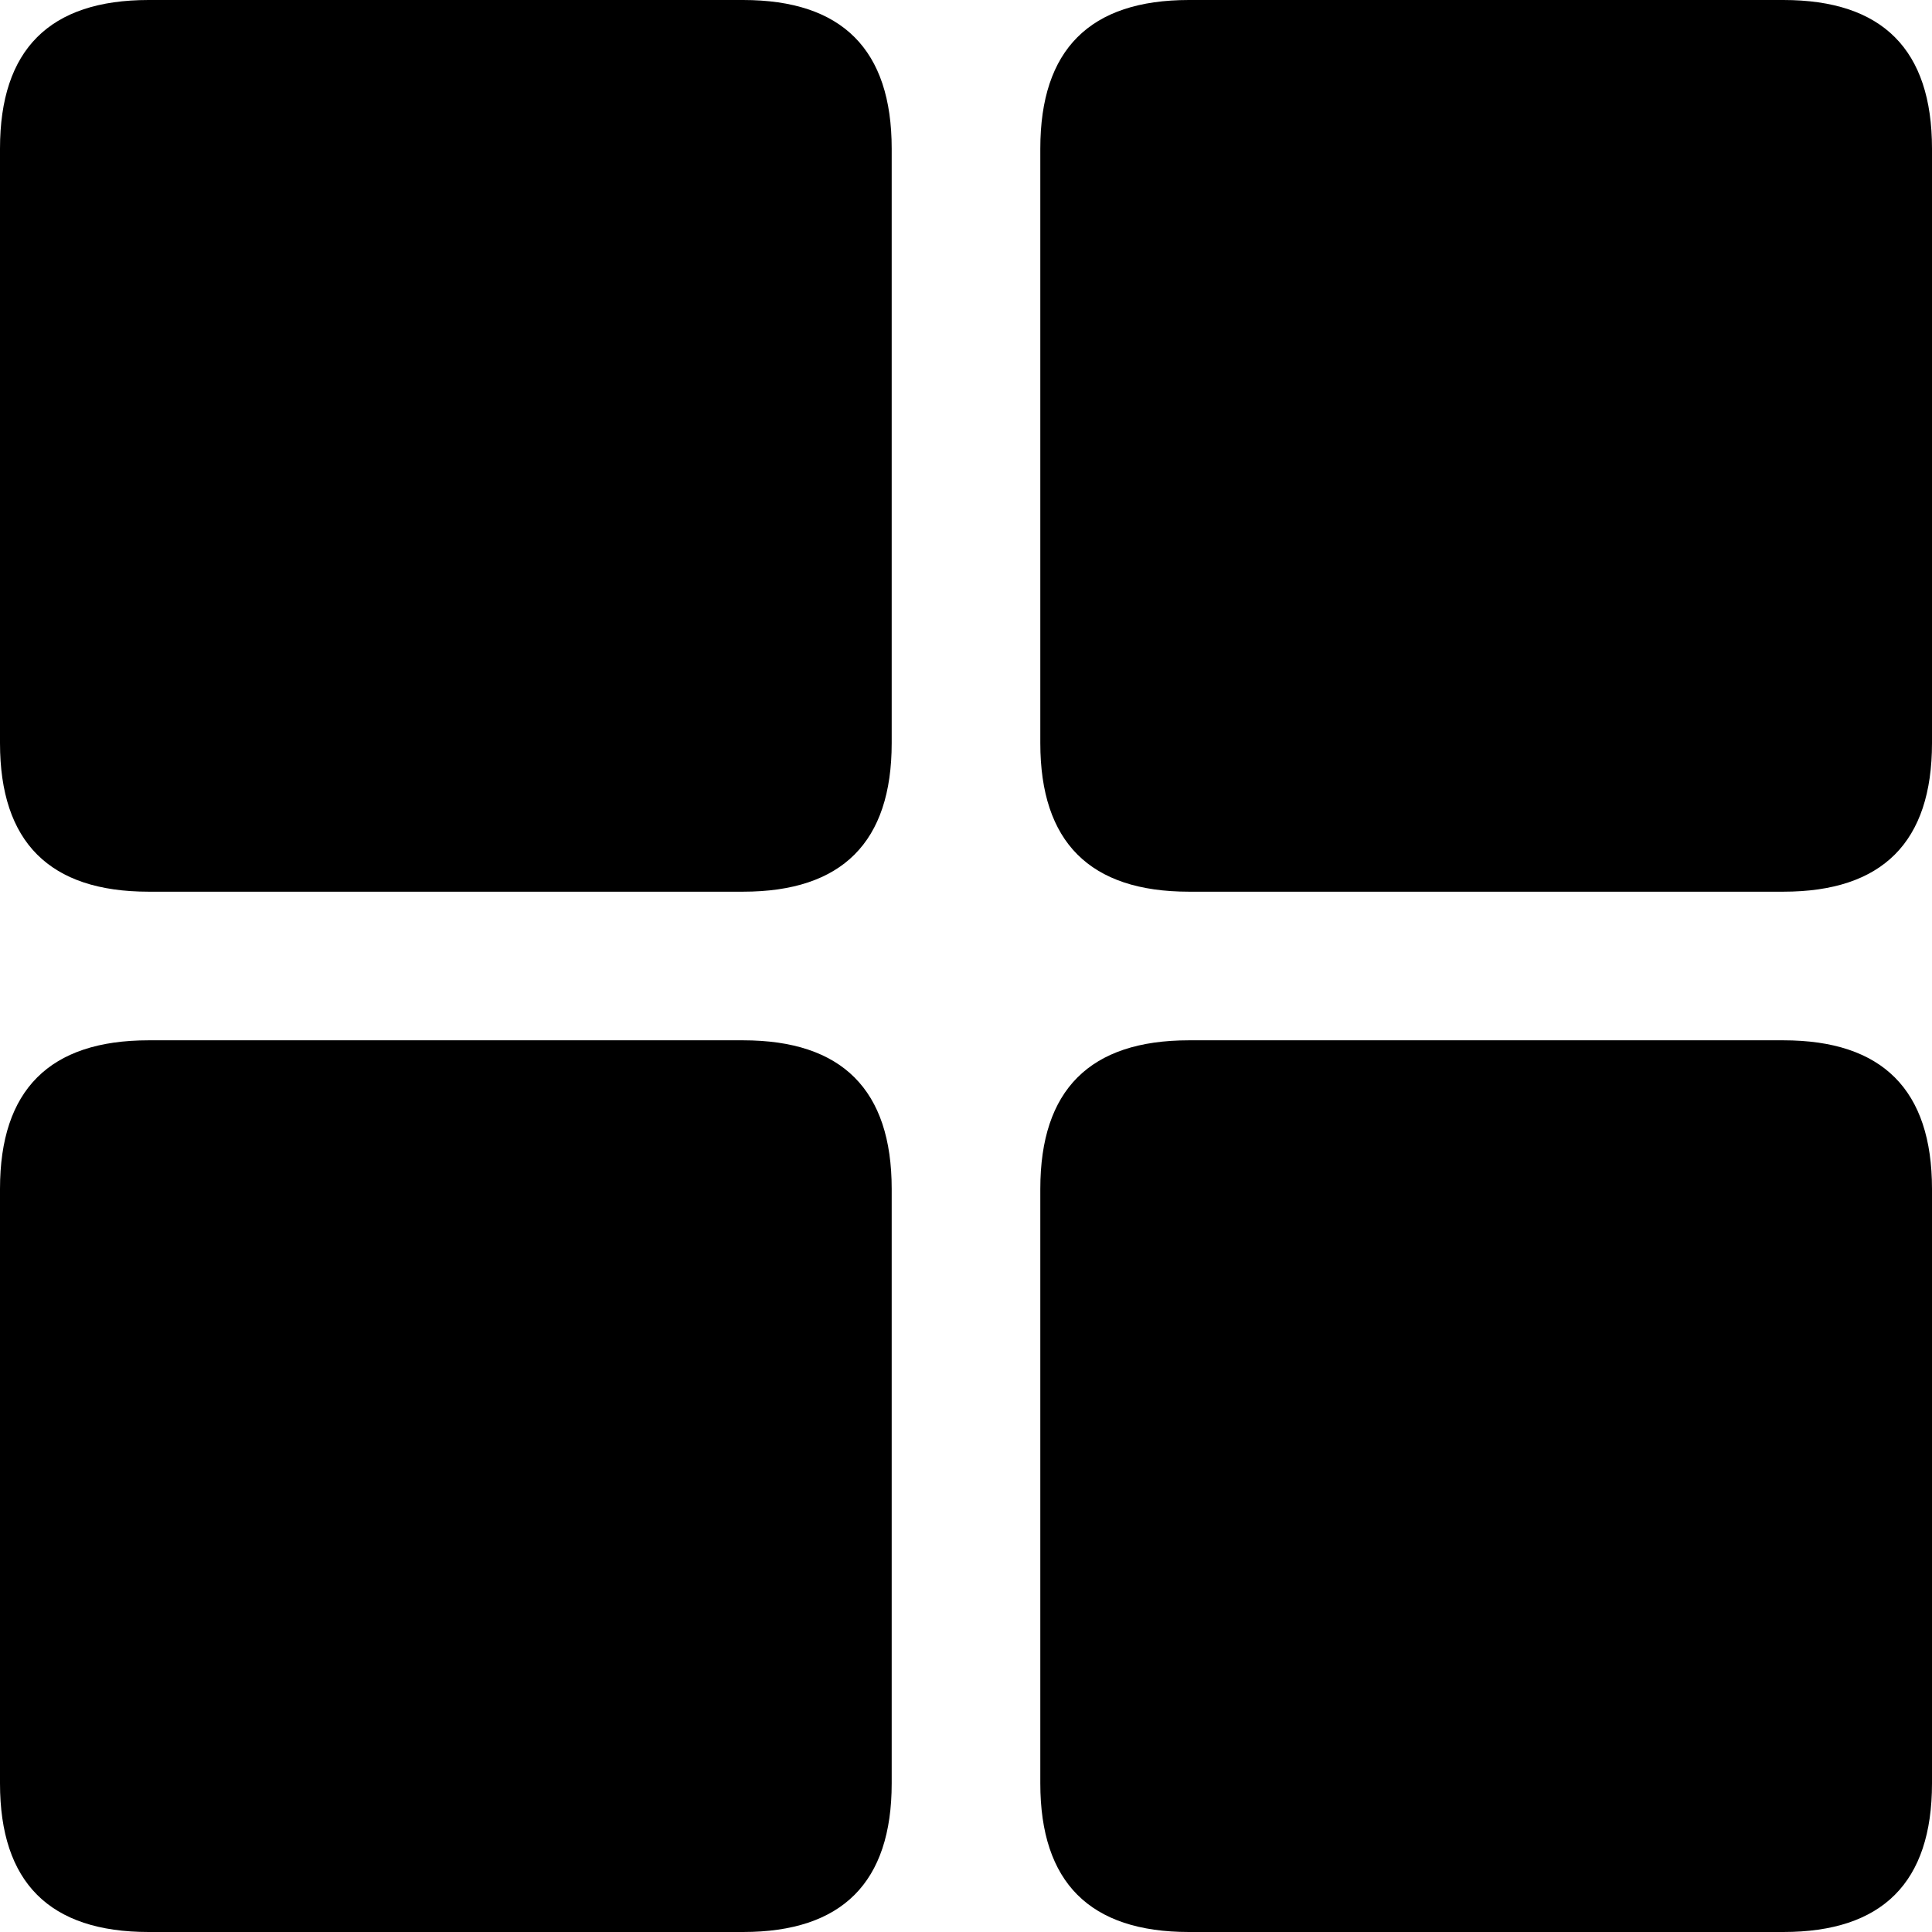
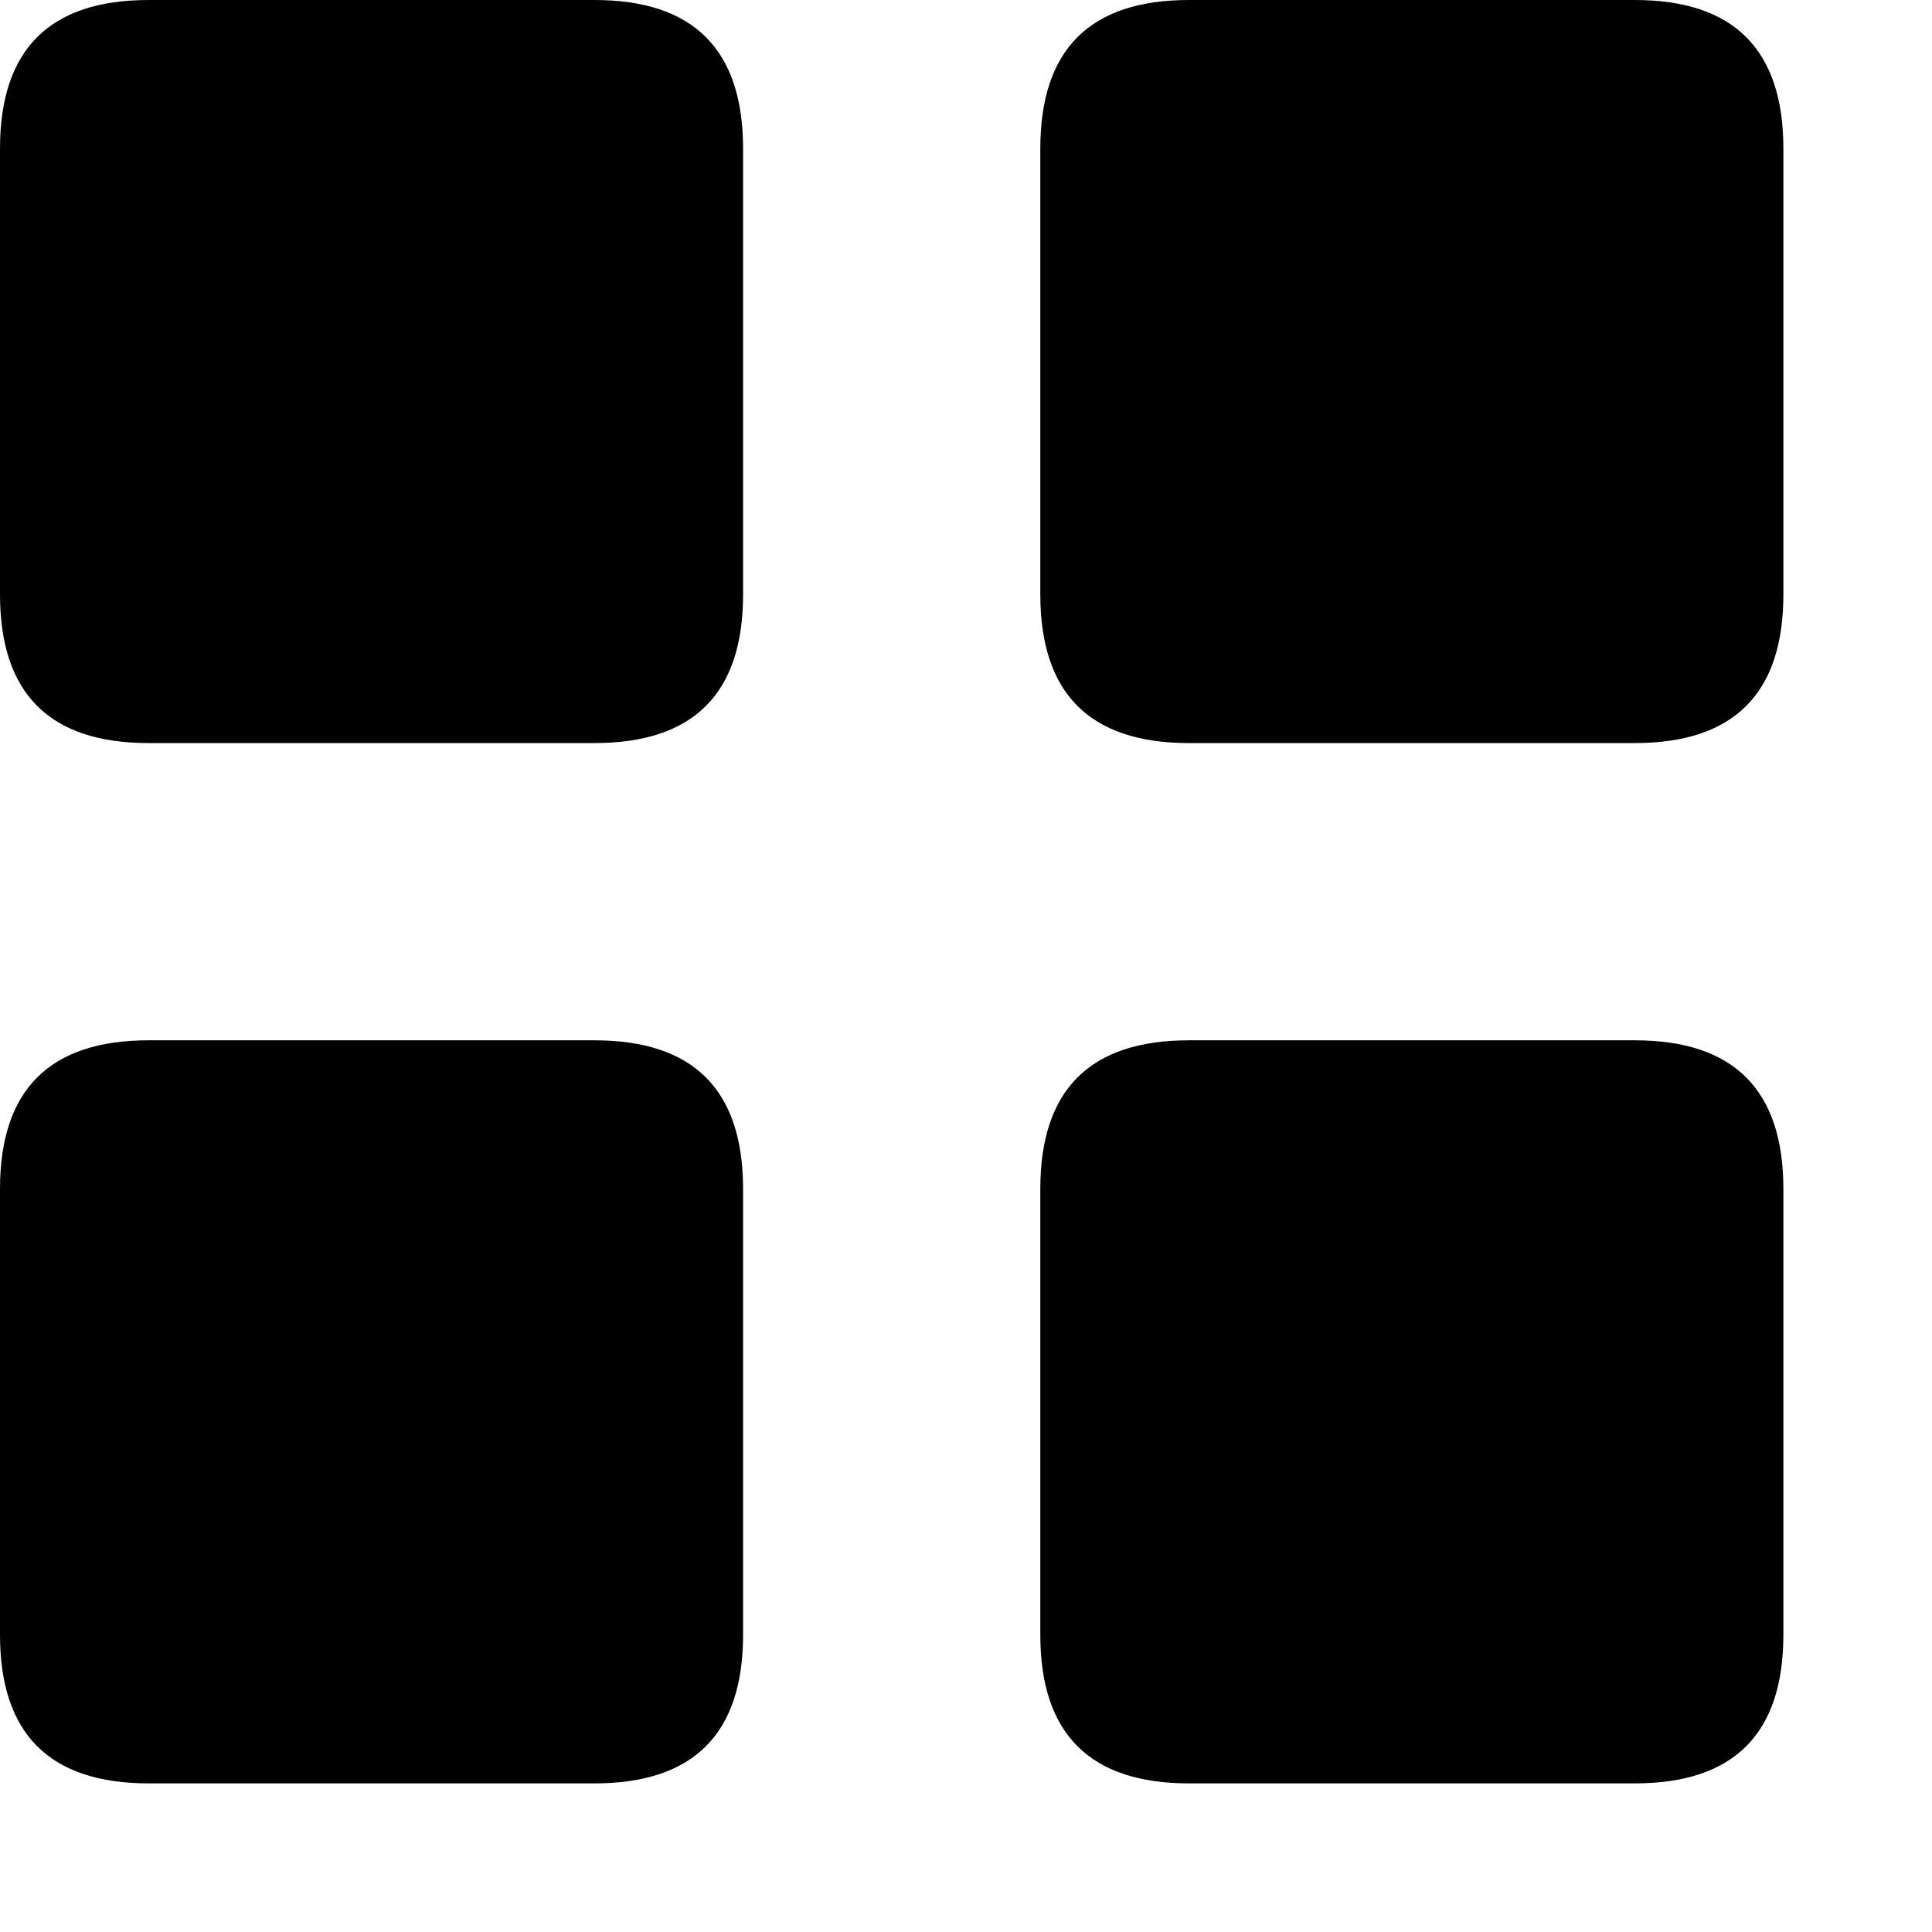
<svg xmlns="http://www.w3.org/2000/svg" viewBox="1 1 13 13">
-   <path stroke-width="1" stroke-linecap="round" d="M 1 2 Q 1 1 2 1 H 6 Q 7 1 7 2 V 6 Q 7 7 6 7 H 2 Q 1 7 1 6 M 8 2 Q 8 1 9 1 H 13 Q 14 1 14 2 V 6 Q 14 7 13 7 H 9 Q 8 7 8 6 M 1 9 Q 1 8 2 8 H 6 Q 7 8 7 9 V 13 Q 7 14 6 14 H 2 Q 1 14 1 13 M 8 9 Q 8 8 9 8 H 13 Q 14 8 14 9 V 13 Q 14 14 13 14 H 9 Q 8 14 8 13" />
+   <path stroke-width="1" stroke-linecap="round" d="M 1 2 Q 1 1 2 1 H 5 Q 6 1 6 2 V 5 Q 6 6 5 6 H 2 Q 1 6 1 5 Z M 8 2 Q 8 1 9 1 H 12 Q 13 1 13 2 V 5 Q 13 6 12 6 H 9 Q 8 6 8 5 Z M 1 9 Q 1 8 2 8 H 5 Q 6 8 6 9 V 12 Q 6 13 5 13 H 2 Q 1 13 1 12 Z M 8 9 Q 8 8 9 8 H 12 Q 13 8 13 9 V 12 Q 13 13 12 13 H 9 Q 8 13 8 12 Z" />
</svg>
